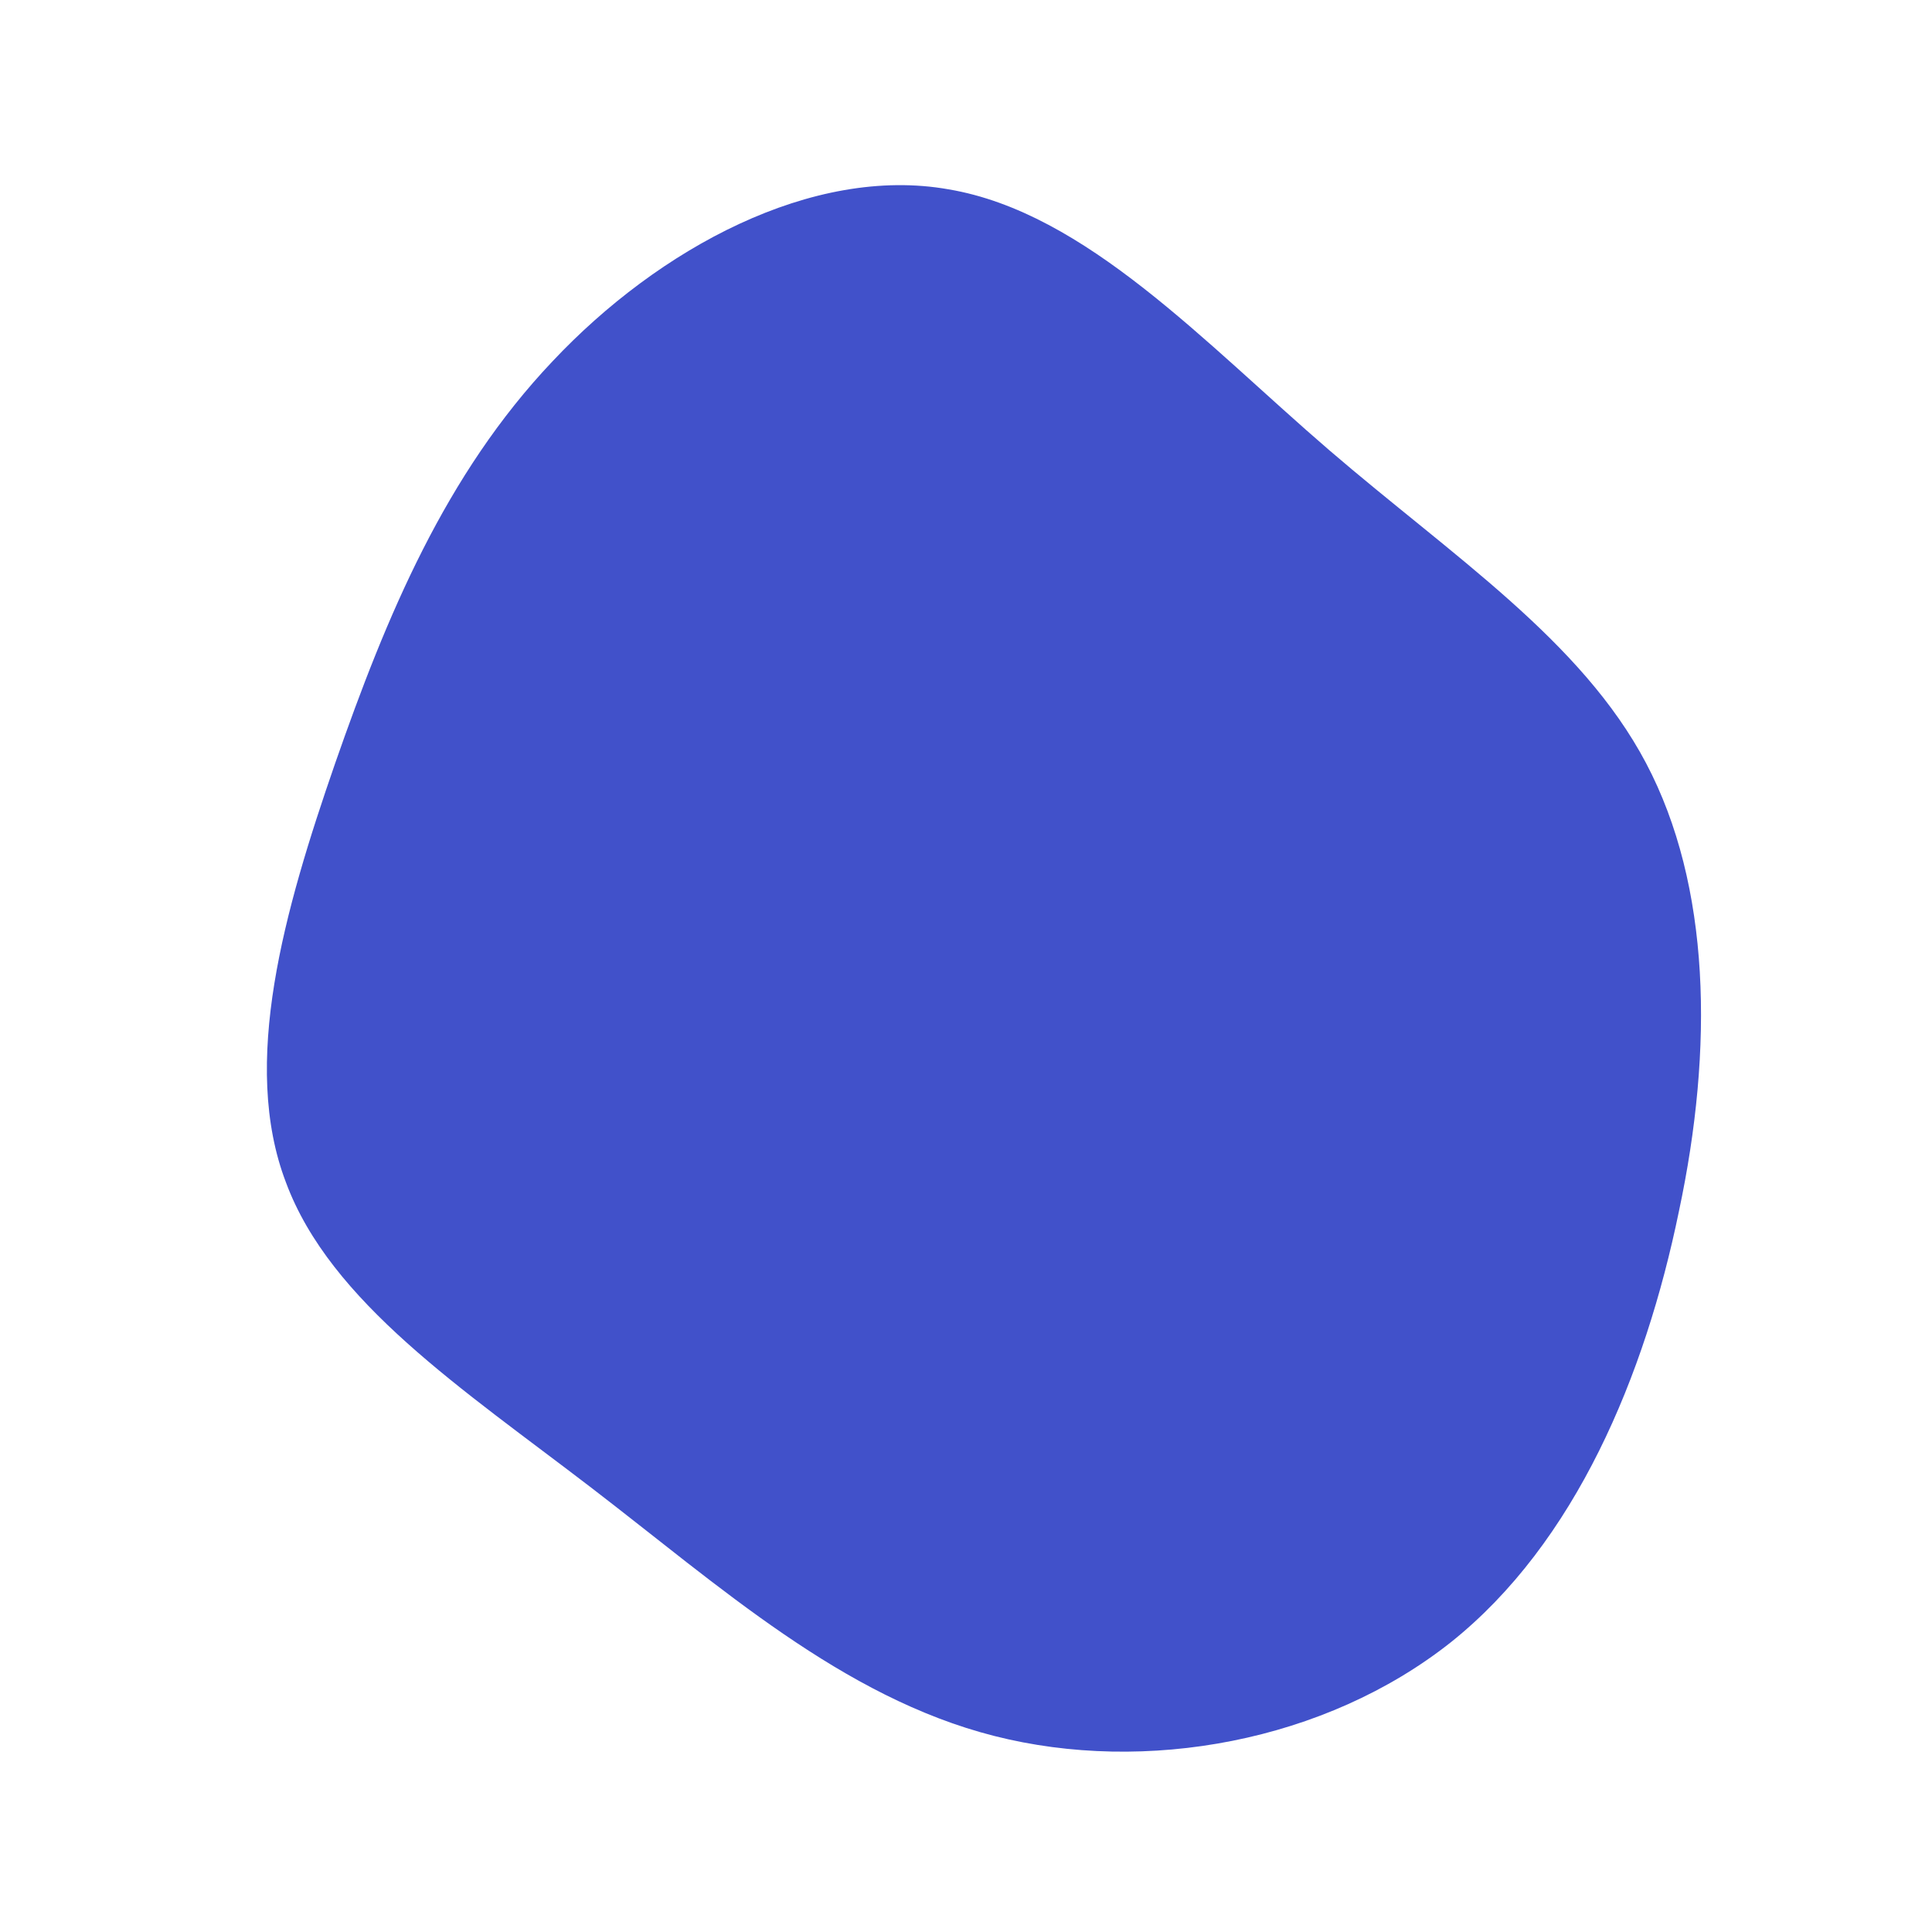
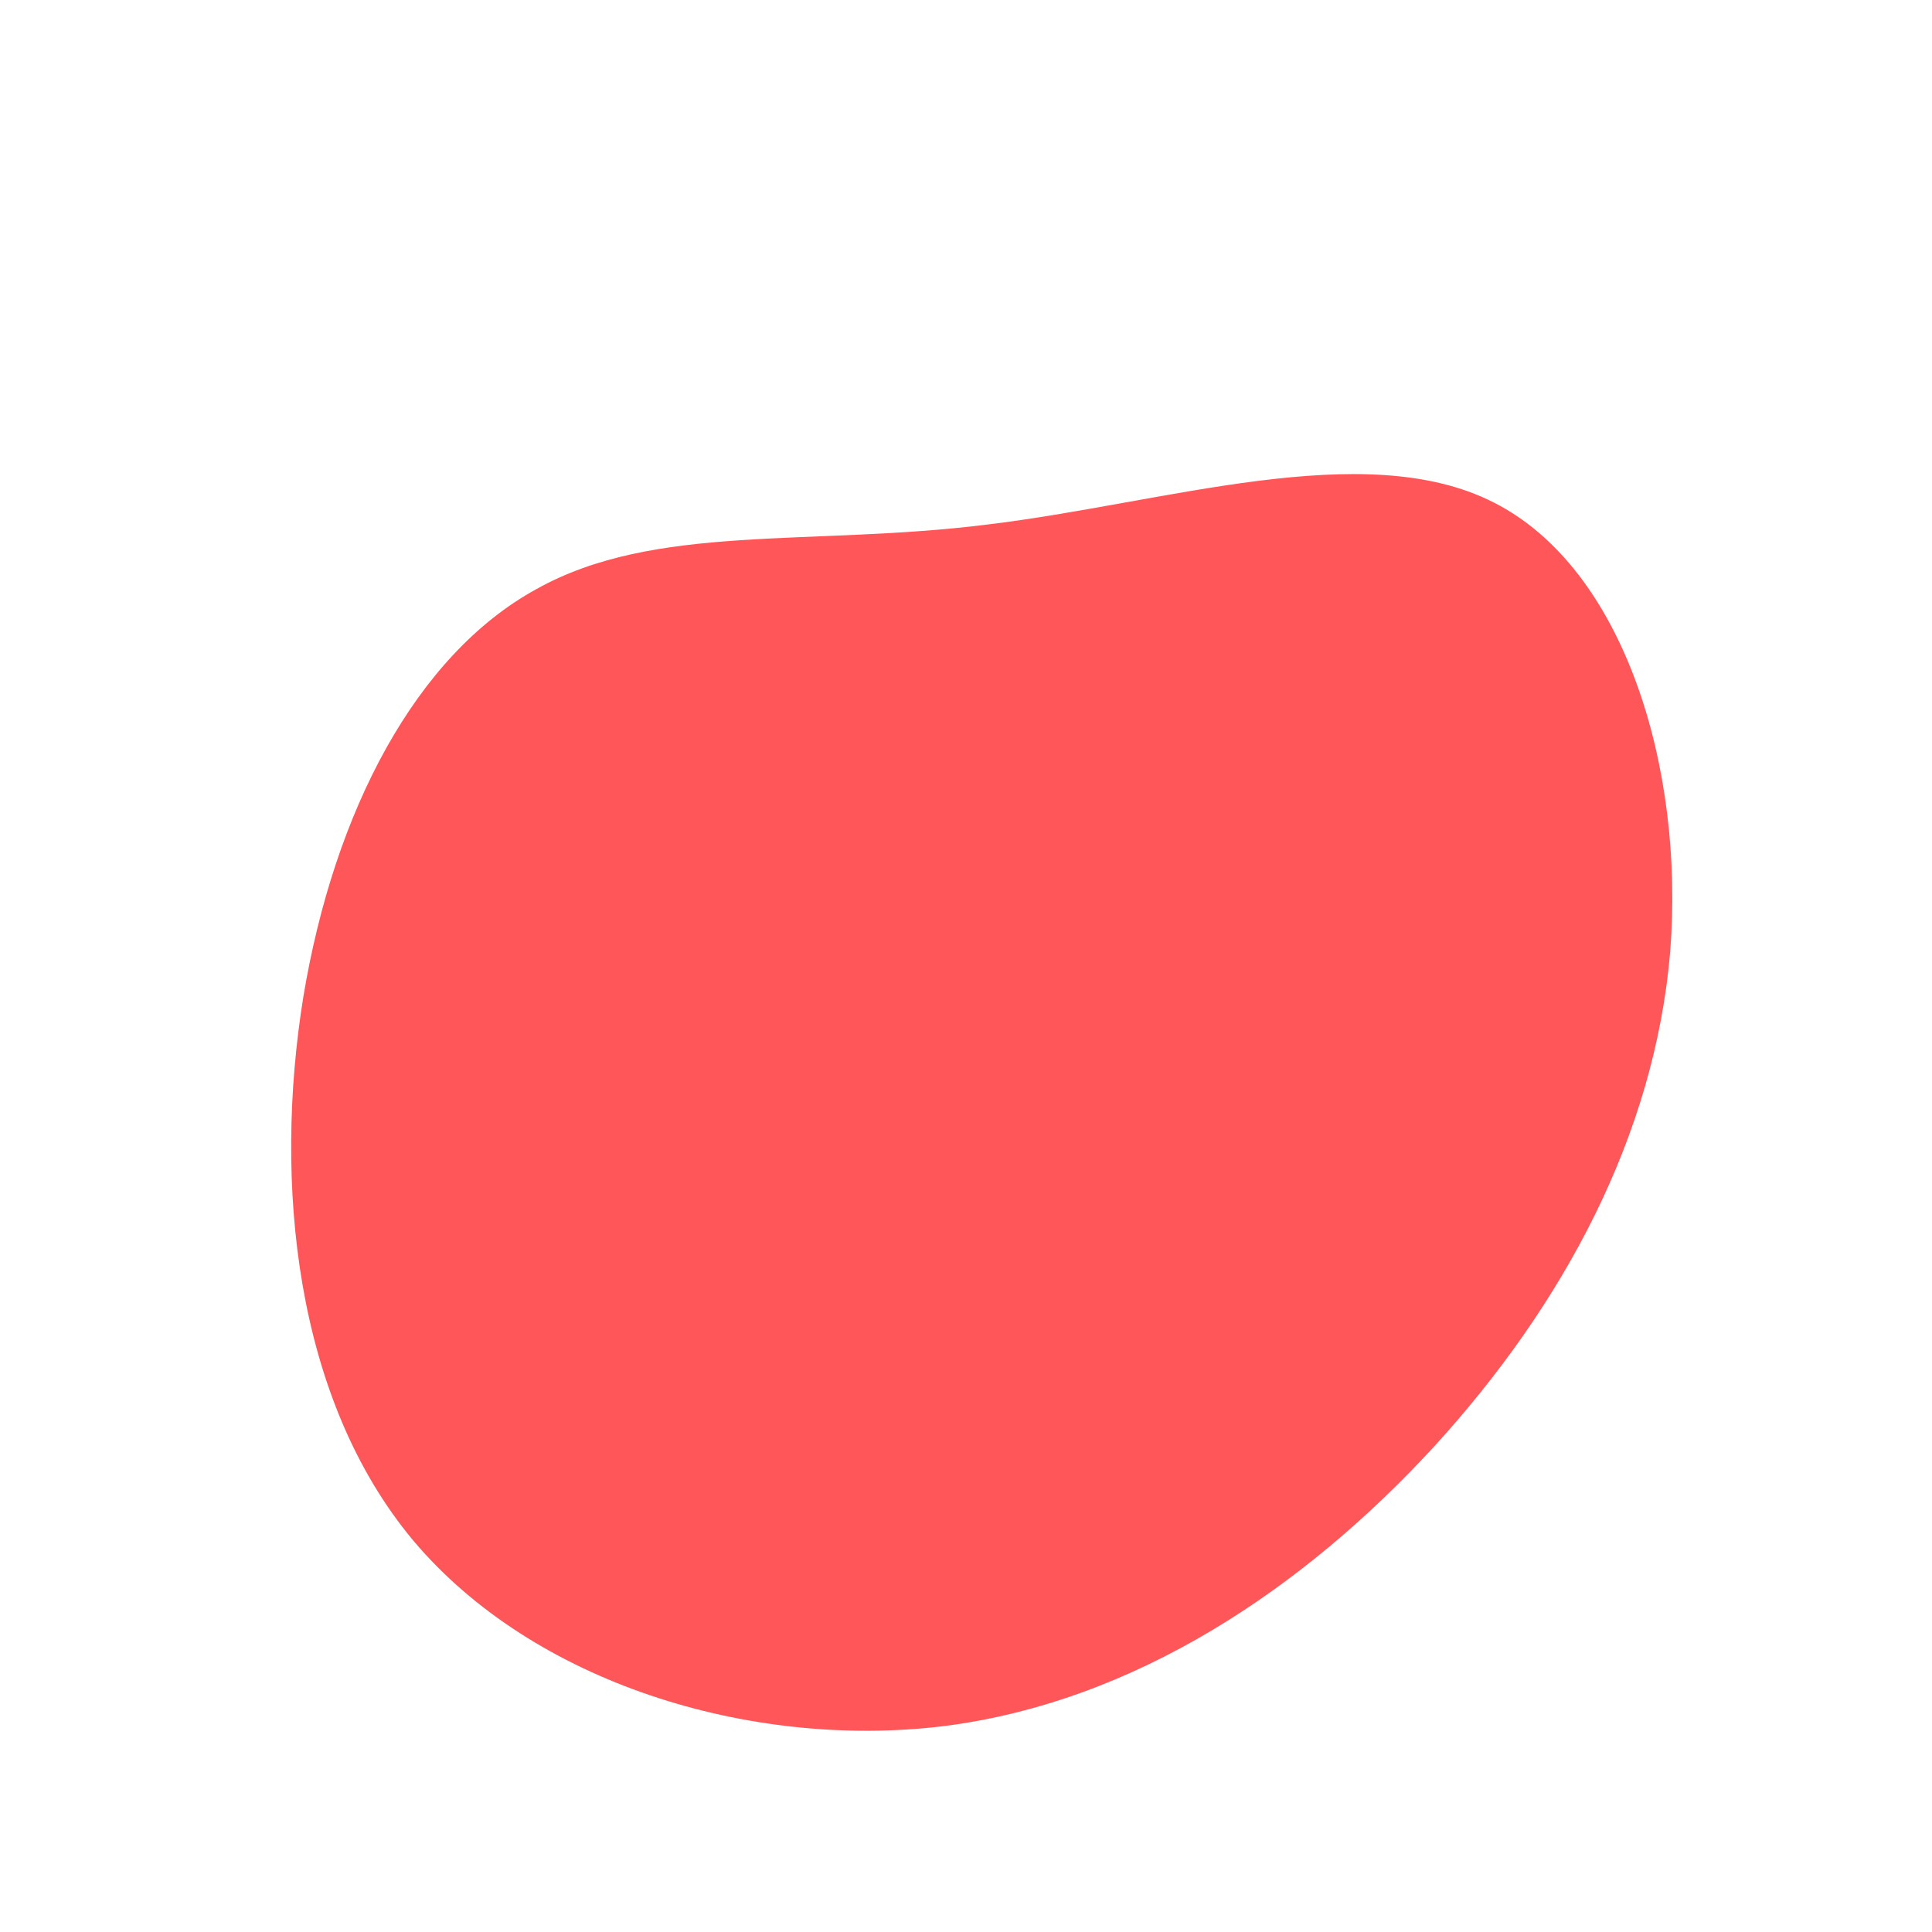
<svg xmlns="http://www.w3.org/2000/svg" viewBox="0 0 200 200">
-   <path fill="#4151CA" d="M37.6,-53.4C50.4,-42.4,63.7,-33.7,70.4,-21C77.1,-8.3,77.4,8.5,73.8,25.4C70.3,42.4,63.1,59.7,50.2,70C37.2,80.3,18.6,83.7,2.9,79.7C-12.8,75.7,-25.5,64.2,-38.8,54C-52.1,43.8,-65.8,34.8,-70.4,22.4C-75.1,10.1,-70.6,-5.7,-65.3,-21C-60,-36.2,-53.9,-50.9,-42.8,-62.6C-31.8,-74.3,-15.9,-82.9,-1.8,-80.4C12.4,-78,24.7,-64.5,37.6,-53.4Z" transform="translate(100 100)" />
+   <path fill="#FF5759" d="M54.6,-48C68.1,-41.2,74.4,-20.6,72.9,-1.5C71.3,17.5,61.9,35,48.5,49.7C35,64.4,17.5,76.2,-2.4,78.7C-22.4,81.1,-44.8,74.2,-57.2,59.5C-69.5,44.8,-71.7,22.4,-68.6,3.2C-65.4,-16.1,-56.9,-32.2,-44.5,-39C-32.2,-45.9,-16.1,-43.4,2.2,-45.7C20.6,-47.9,41.2,-54.8,54.6,-48Z" transform="translate(100 100)" />
</svg>
